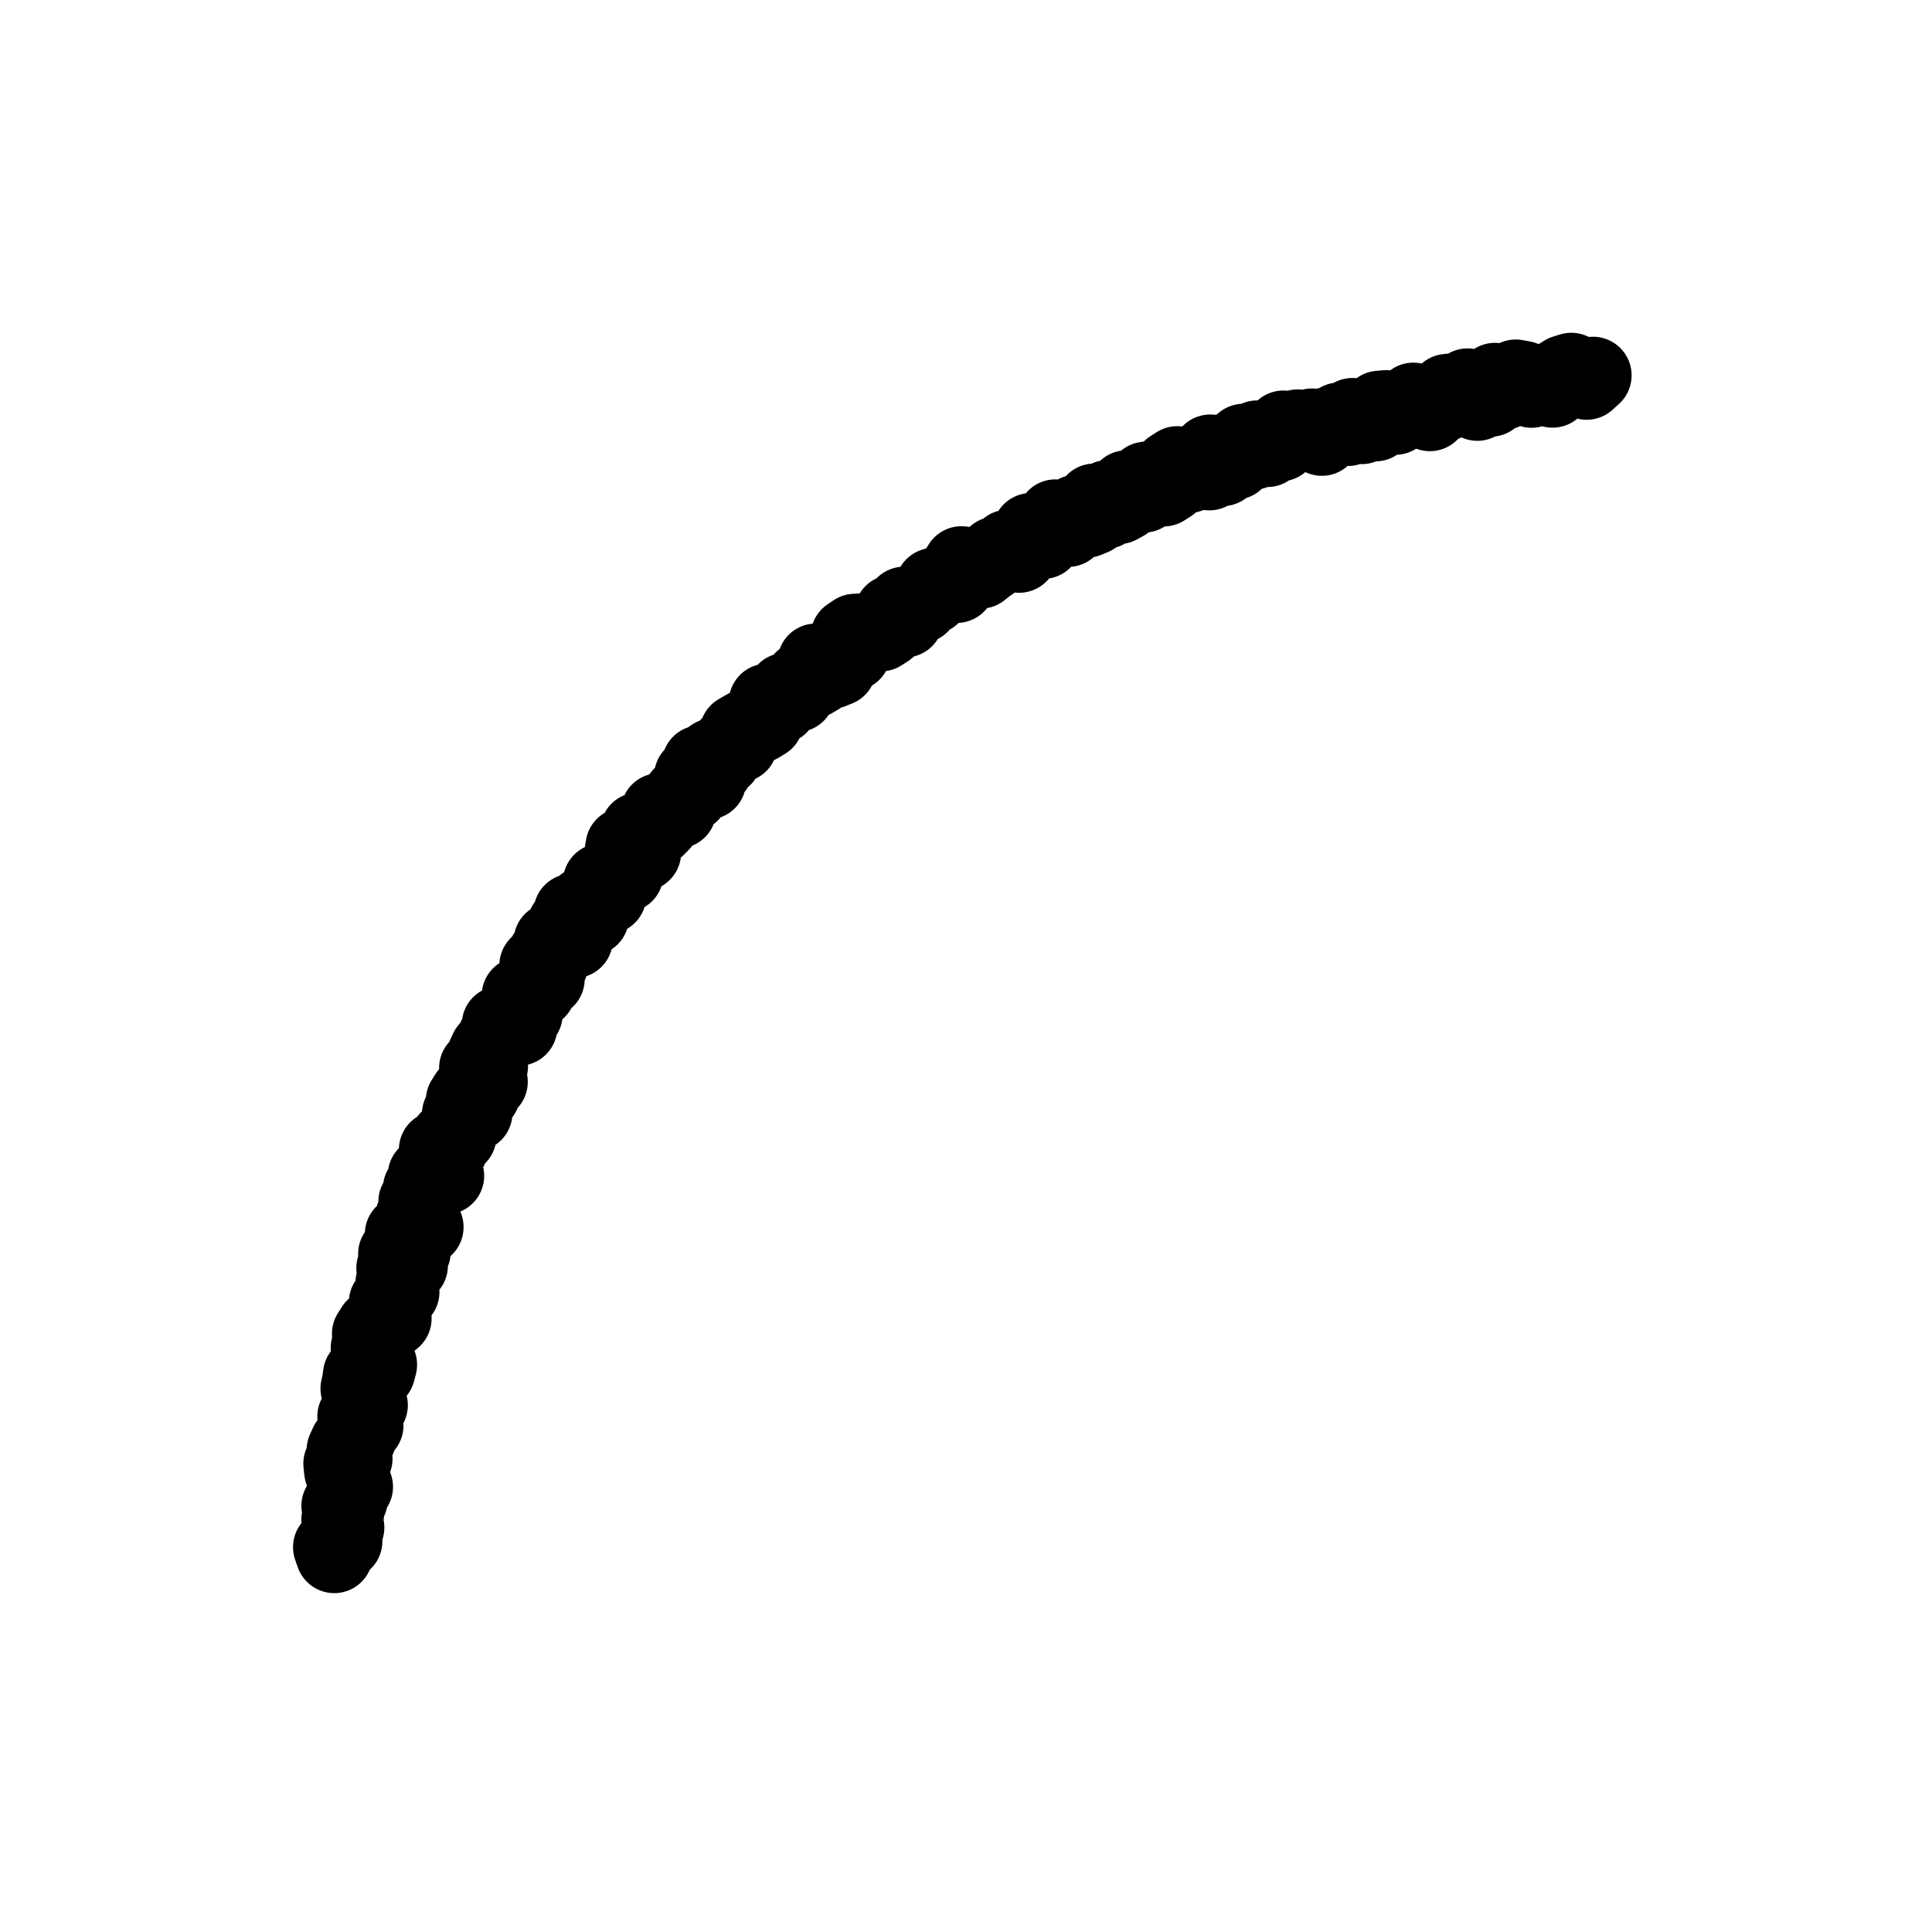
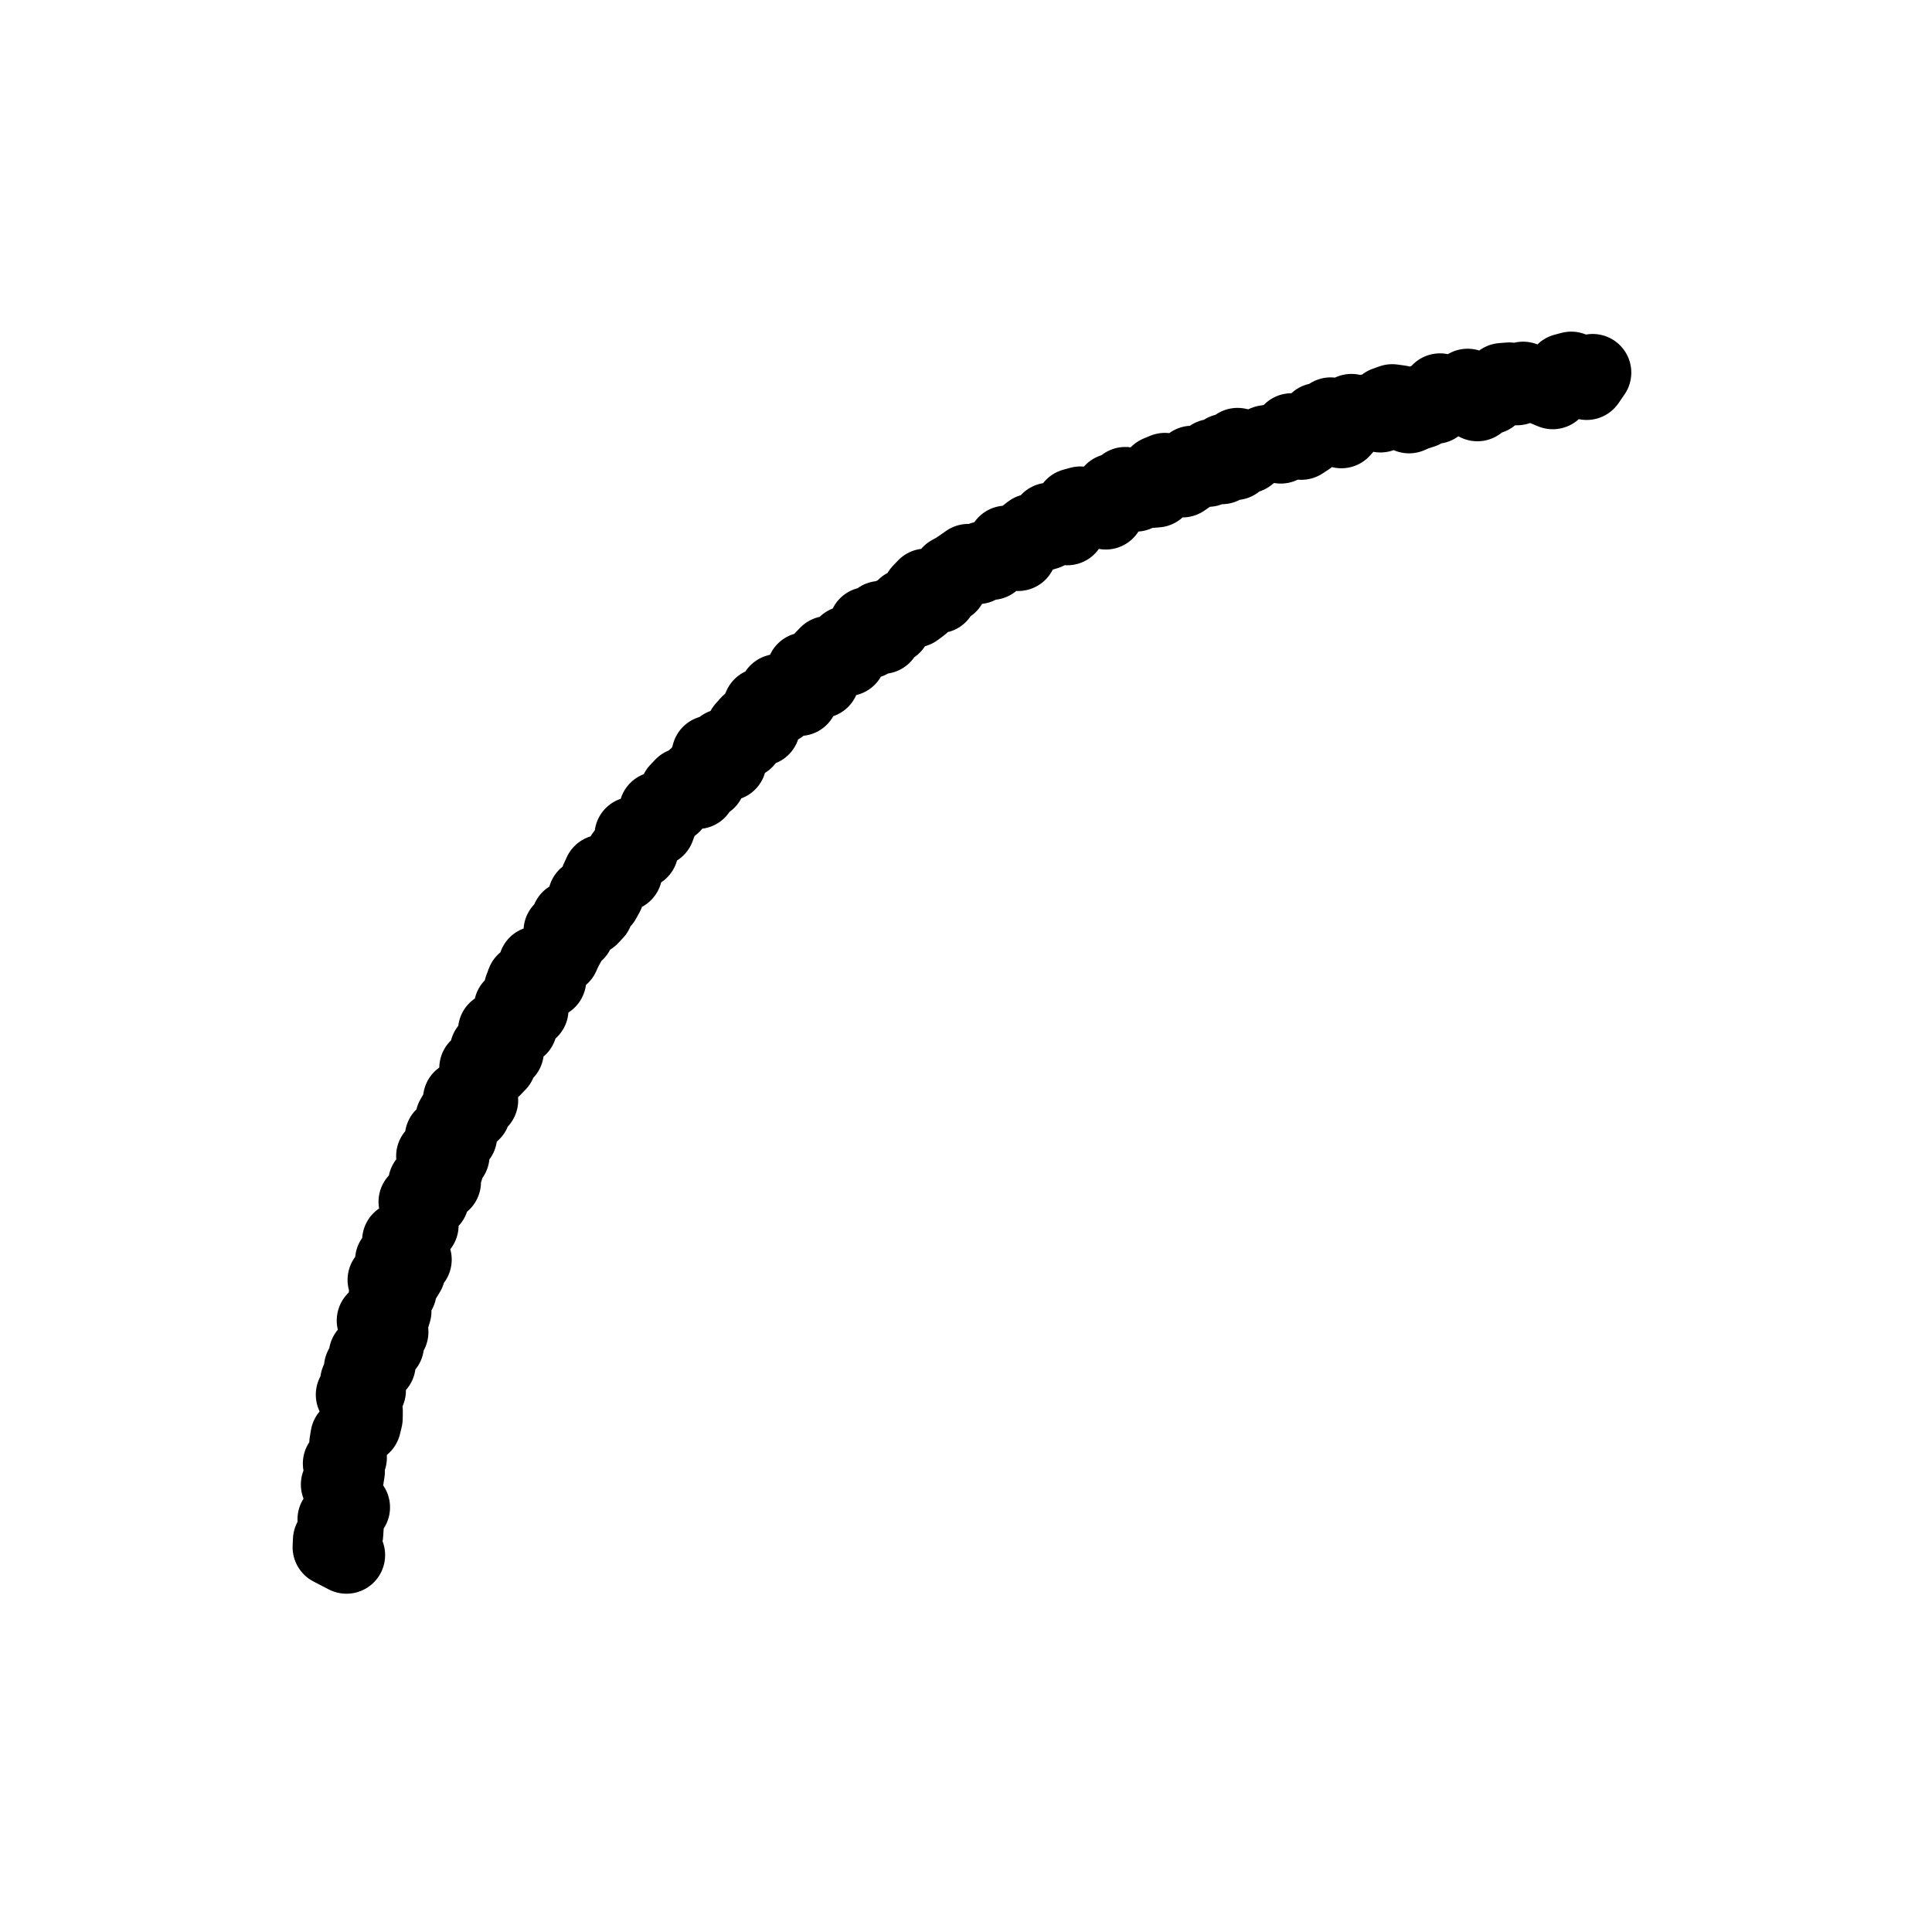
<svg xmlns="http://www.w3.org/2000/svg" id="Sticker" width="1000" height="1000" viewBox="0 0 1000 1000">
-   <polyline points="173.003 804.607 171.669 800.829 177.916 797.722 177.812 794.117 178.939 790.633 175.958 786.679 178.83 783.401 175.994 779.402 180.659 776.405 179.328 772.587 183.421 769.575 178.544 765.176 177.388 761.326 177.002 757.586 183.176 755.004 178.709 750.527 180.276 747.137 185.156 744.407 186.363 740.984 188.846 737.831 184.246 733.186 189.395 730.616 191.101 727.322 189.257 723.221 185.877 718.727 186.691 715.2 187.137 711.583 194.975 709.827 195.884 706.361 191.706 701.554 191.176 697.672 192.617 694.316 191.814 690.336 193.848 687.147 200.102 685.199 203.402 682.432 203.256 678.649 200.56 674.068 204.535 671.535 207.457 668.7 204.003 663.814 206.388 660.806 204.43 656.353 211.83 655.061 205.352 649.021 213.282 647.979 213.221 644.148 208.835 638.725 216.423 637.672 219.943 635.162 214.481 629.247 218.4 626.891 215.828 622.01 218.568 619.207 218.197 615.158 222.527 613.023 220.694 608.35 230.612 608.618 228.335 603.746 229.106 600.158 226.459 595.05 232.881 593.958 232.196 589.697 237.006 587.942 236.531 583.757 238.087 580.51 238.384 576.658 245.258 575.992 240.407 569.609 242.344 566.536 249.365 566.043 247.69 561.158 253.179 559.954 247.277 552.8 253.303 551.91 251.138 546.65 252.655 543.353 255.089 540.56 256.636 537.28 260.76 535.461 259.015 530.296 268.494 531.626 268.718 527.601 271.238 524.926 270.26 520.144 269.315 515.339 272.877 513.288 278.141 512.331 279.539 508.968 282.647 506.697 278.453 499.687 284.407 499.271 282.879 493.925 286.032 491.684 285.845 487.178 291.698 486.813 297.222 486.282 292.847 478.794 295.625 476.326 296.119 472.213 305.58 474.653 302.878 468.187 306.194 466.159 309.606 464.223 314.538 463.48 311.367 456.478 317.619 456.799 319.645 453.827 323.439 452.277 323.583 447.779 322.355 442.108 323.065 437.987 332.569 441.262 331.94 436.021 330.623 430.127 336.233 430.215 339.673 428.449 342.209 425.896 341.262 420.194 345.172 418.868 350.802 419.167 350.864 414.316 353.14 411.513 357.376 410.584 359.224 407.378 358.566 401.699 366.232 404.208 362.531 395.424 369.701 397.535 369.117 391.788 374.364 392.025 375.462 387.965 378.017 385.417 382.511 384.952 382.063 379.158 385.263 377.3 388.49 375.485 392.866 374.979 395.974 373.072 397.679 369.559 397.192 363.463 403.332 365.1 405.145 361.668 406.675 357.867 412.246 358.966 413.745 355.114 415.689 351.779 420.412 351.934 423.548 350.113 422.37 342.72 430.145 346.926 433.599 345.559 435.077 341.563 436.092 336.894 441.096 337.638 439.553 329.361 442.56 327.329 446.807 327.06 451.626 327.657 455.895 327.517 458.918 325.587 461.626 323.19 462.132 317.465 468.323 320.32 468.034 313.289 473.034 314.398 476.343 312.908 478.479 309.55 481.956 308.329 483.274 303.583 486.844 302.505 491.225 302.809 495.175 302.433 495.504 295.858 497.669 292.364 502.175 292.96 507.482 295.045 510.316 292.752 513.274 290.675 515.548 287.319 519.069 286.262 521.827 283.771 527.475 286.82 528.781 281.529 532.881 281.656 533.654 275.179 539.894 279.644 541.352 274.46 544.415 272.516 546.319 268.124 552.808 273.426 555.329 270.344 557.155 265.699 562.448 268.653 565.767 267.291 566.447 259.929 572.193 264.088 573.522 258.077 578.946 261.635 582.109 259.905 583.174 253.061 588.014 255.375 592.01 255.683 593.074 248.605 596.736 248.04 602.31 252.492 605.399 250.54 606.254 242.584 609.375 240.591 615.037 245.581 616.874 240.056 620.872 240.534 625.952 244.171 626.438 234.544 632.769 241.97 633.913 234.069 639.212 238.633 640.758 231.752 643.671 228.989 648.861 233.438 650.714 227.252 655.97 232.094 659 229.688 662.606 229.189 664.303 222.128 668.725 224.412 671.67 221.551 676.217 224.414 679.041 221.073 684.177 226.285 686.38 220.571 690.271 221.207 693.166 217.985 697.692 221.193 700.026 215.644 704.855 220.231 707.8 217.095 711.892 218.803 713.981 211.886 717.609 211.563 722.161 215.423 725.081 211.954 728.528 210.85 731.551 207.702 735.676 209.819 740.1 213.527 743.116 210.29 746.523 208.965 749.086 203.178 752.696 202.797 756.819 205.225 759.607 200.327 764.662 208.172 767.887 205.724 771.585 206.036 773.812 197.443 778.291 202.48 781.582 200.218 784.544 195.723 788.313 196.416 792.707 201.417 796.064 199.44 799.725 199.608 803.6 201.358 806.443 195.446 809.816 193.322 813.328 192.245 817.211 194.111 821.233 197.278 824.526 194.283" style="fill: none; stroke: #000; stroke-linecap: round; stroke-linejoin: round; stroke-width: 40px;" />
+   <polyline points="179.34 804.906 171.449 800.812 171.617 797.16 178.347 794.17 178.599 790.596 173.975 786.446 179.219 783.45 181.877 780.182 178.685 776.129 178.159 772.415 175.73 768.396 178.658 765.195 179.217 761.63 176.751 757.543 180.253 754.483 180.126 750.789 180.084 747.101 180.664 743.526 183.97 740.501 187.591 737.57 188.44 734.081 188.503 730.421 186.379 726.261 183.456 721.885 190.103 719.724 185.693 714.96 187.199 711.598 187.667 707.982 195.169 706.176 190.154 701.145 192.969 698.155 199.493 696.204 198.416 692.186 201.758 689.407 194.288 683.506 202.277 682.099 203.32 678.669 201.116 674.239 200.497 670.27 206.008 668.237 199.899 662.482 208.665 661.558 210.568 658.415 203.78 652.311 213.809 651.958 211.109 647.212 207.429 642.07 211.31 639.627 214.301 636.886 217.381 634.198 216.541 630.034 218.584 626.962 215.922 622.047 222.756 620.881 221.025 616.305 220.893 612.35 228.958 611.802 227.157 607.153 230.345 604.61 225.041 598.385 233.4 598.12 230.26 592.783 229.537 588.487 237.327 588.09 236.345 583.67 234.946 579.021 236.754 575.875 244.323 575.537 238.937 568.884 248.215 569.472 247.649 565.174 245.783 560.179 249.346 557.96 247.367 552.848 254.999 552.815 257.587 550.137 252.827 543.447 261.513 544.123 259.568 538.926 257.053 533.353 261.168 531.536 268.428 531.587 268.065 527.216 265.269 521.357 274.26 522.566 270.259 515.918 270.451 511.783 271.747 508.315 277.002 507.355 283.455 507.217 277.938 499.351 283.359 498.58 287.167 496.787 290.321 494.581 291.824 491.265 293.57 488.109 290.975 481.908 297.989 482.437 294.957 475.848 301.929 476.428 305.362 474.494 307.835 471.869 303.632 464.233 311.717 465.829 313.463 462.652 309.985 455.402 311.541 452.012 316.559 451.368 322.823 451.78 322.507 446.901 323.124 442.742 328.068 442.164 331.147 440.061 327.692 432.392 333.126 432.29 334.637 428.819 339.728 428.498 341.071 424.878 340.372 419.388 344.919 418.636 347.856 416.438 349.995 413.502 351.131 409.608 353.627 406.989 360.987 409.088 359.867 402.975 365.977 403.955 364.681 397.582 366.587 394.373 367.68 390.312 376.736 394.49 374.408 386.856 380.147 387.681 381.412 383.77 385.555 382.957 385.397 377.447 387.809 374.727 394.132 376.405 392.641 369.275 394.299 365.663 399.381 366.015 403.43 365.216 402.524 358.541 406.356 357.482 413.856 360.932 414.051 355.491 417.433 353.959 416.73 347.279 424.843 351.77 425.404 346.647 425.968 341.459 428.515 338.825 433.407 339.325 438.604 340.3 438.183 333.642 442.652 333.662 444.731 330.377 449.747 331.239 448.953 323.814 456.778 328.803 455.59 320.687 461.945 323.665 462.785 318.449 466.446 317.457 468.676 314.28 473.533 315.178 476.425 313.037 476.667 306.649 479.249 303.944 485.822 307.762 487.452 303.514 491.031 302.483 492.021 297.07 495.193 295.322 498.193 293.277 501.167 291.182 506.155 292.675 508.692 289.817 513.194 290.528 515.413 287.069 519.223 286.55 520.743 281.71 526.998 285.903 528.154 280.307 530.934 277.813 533.844 275.56 538.091 275.994 541.586 274.94 543.117 269.821 547.101 269.768 552.414 272.587 553.423 266.228 555.651 262.409 559.189 261.431 564.332 264.07 568.052 263.58 572.346 264.439 573.627 258.322 576.029 254.73 580.812 256.792 582.468 251.345 587.931 255.172 590.489 251.88 594.936 253.321 598.671 253.011 599.607 245.452 602.943 244.053 607.621 246.244 612.038 247.825 615.089 245.724 616.981 240.355 621.437 242.135 625.313 242.333 627.233 236.863 632.431 240.97 633.931 234.123 639.28 238.84 640.553 231.118 645.698 235.356 648.728 233.014 651.897 231.082 655.241 229.697 658.842 229.158 662.933 230.297 665.613 226.641 668.473 223.533 673.582 228.348 676.736 226.287 679.277 221.942 682.012 218.204 685.539 217.378 688.748 215.332 694.285 222.375 697.177 219.14 699.506 213.534 703.587 214.998 707.024 213.835 710.593 213.252 714.513 214.2 717.196 209.732 720.626 208.498 724.445 209.031 729.34 214.65 732.705 213.208 736.149 212.117 738.893 207.547 743.002 209.714 745.343 202.892 749.705 206.433 752.999 204.417 756.439 203.148 759.637 200.495 764.702 208.401 767.281 202.193 771.375 204.789 774.425 201.17 777.495 197.534 781.113 197.234 785.221 200.129 788.378 196.847 792.223 198.121 795.922 198.452 799.859 200.567 803.711 202.17 806.892 198.822 809.723 192.598 813.253 191.649 817.265 194.544 821.244 197.374 824.36 192.857" style="fill: none; stroke: #000; stroke-linecap: round; stroke-linejoin: round; stroke-width: 40px;" />
</svg>
